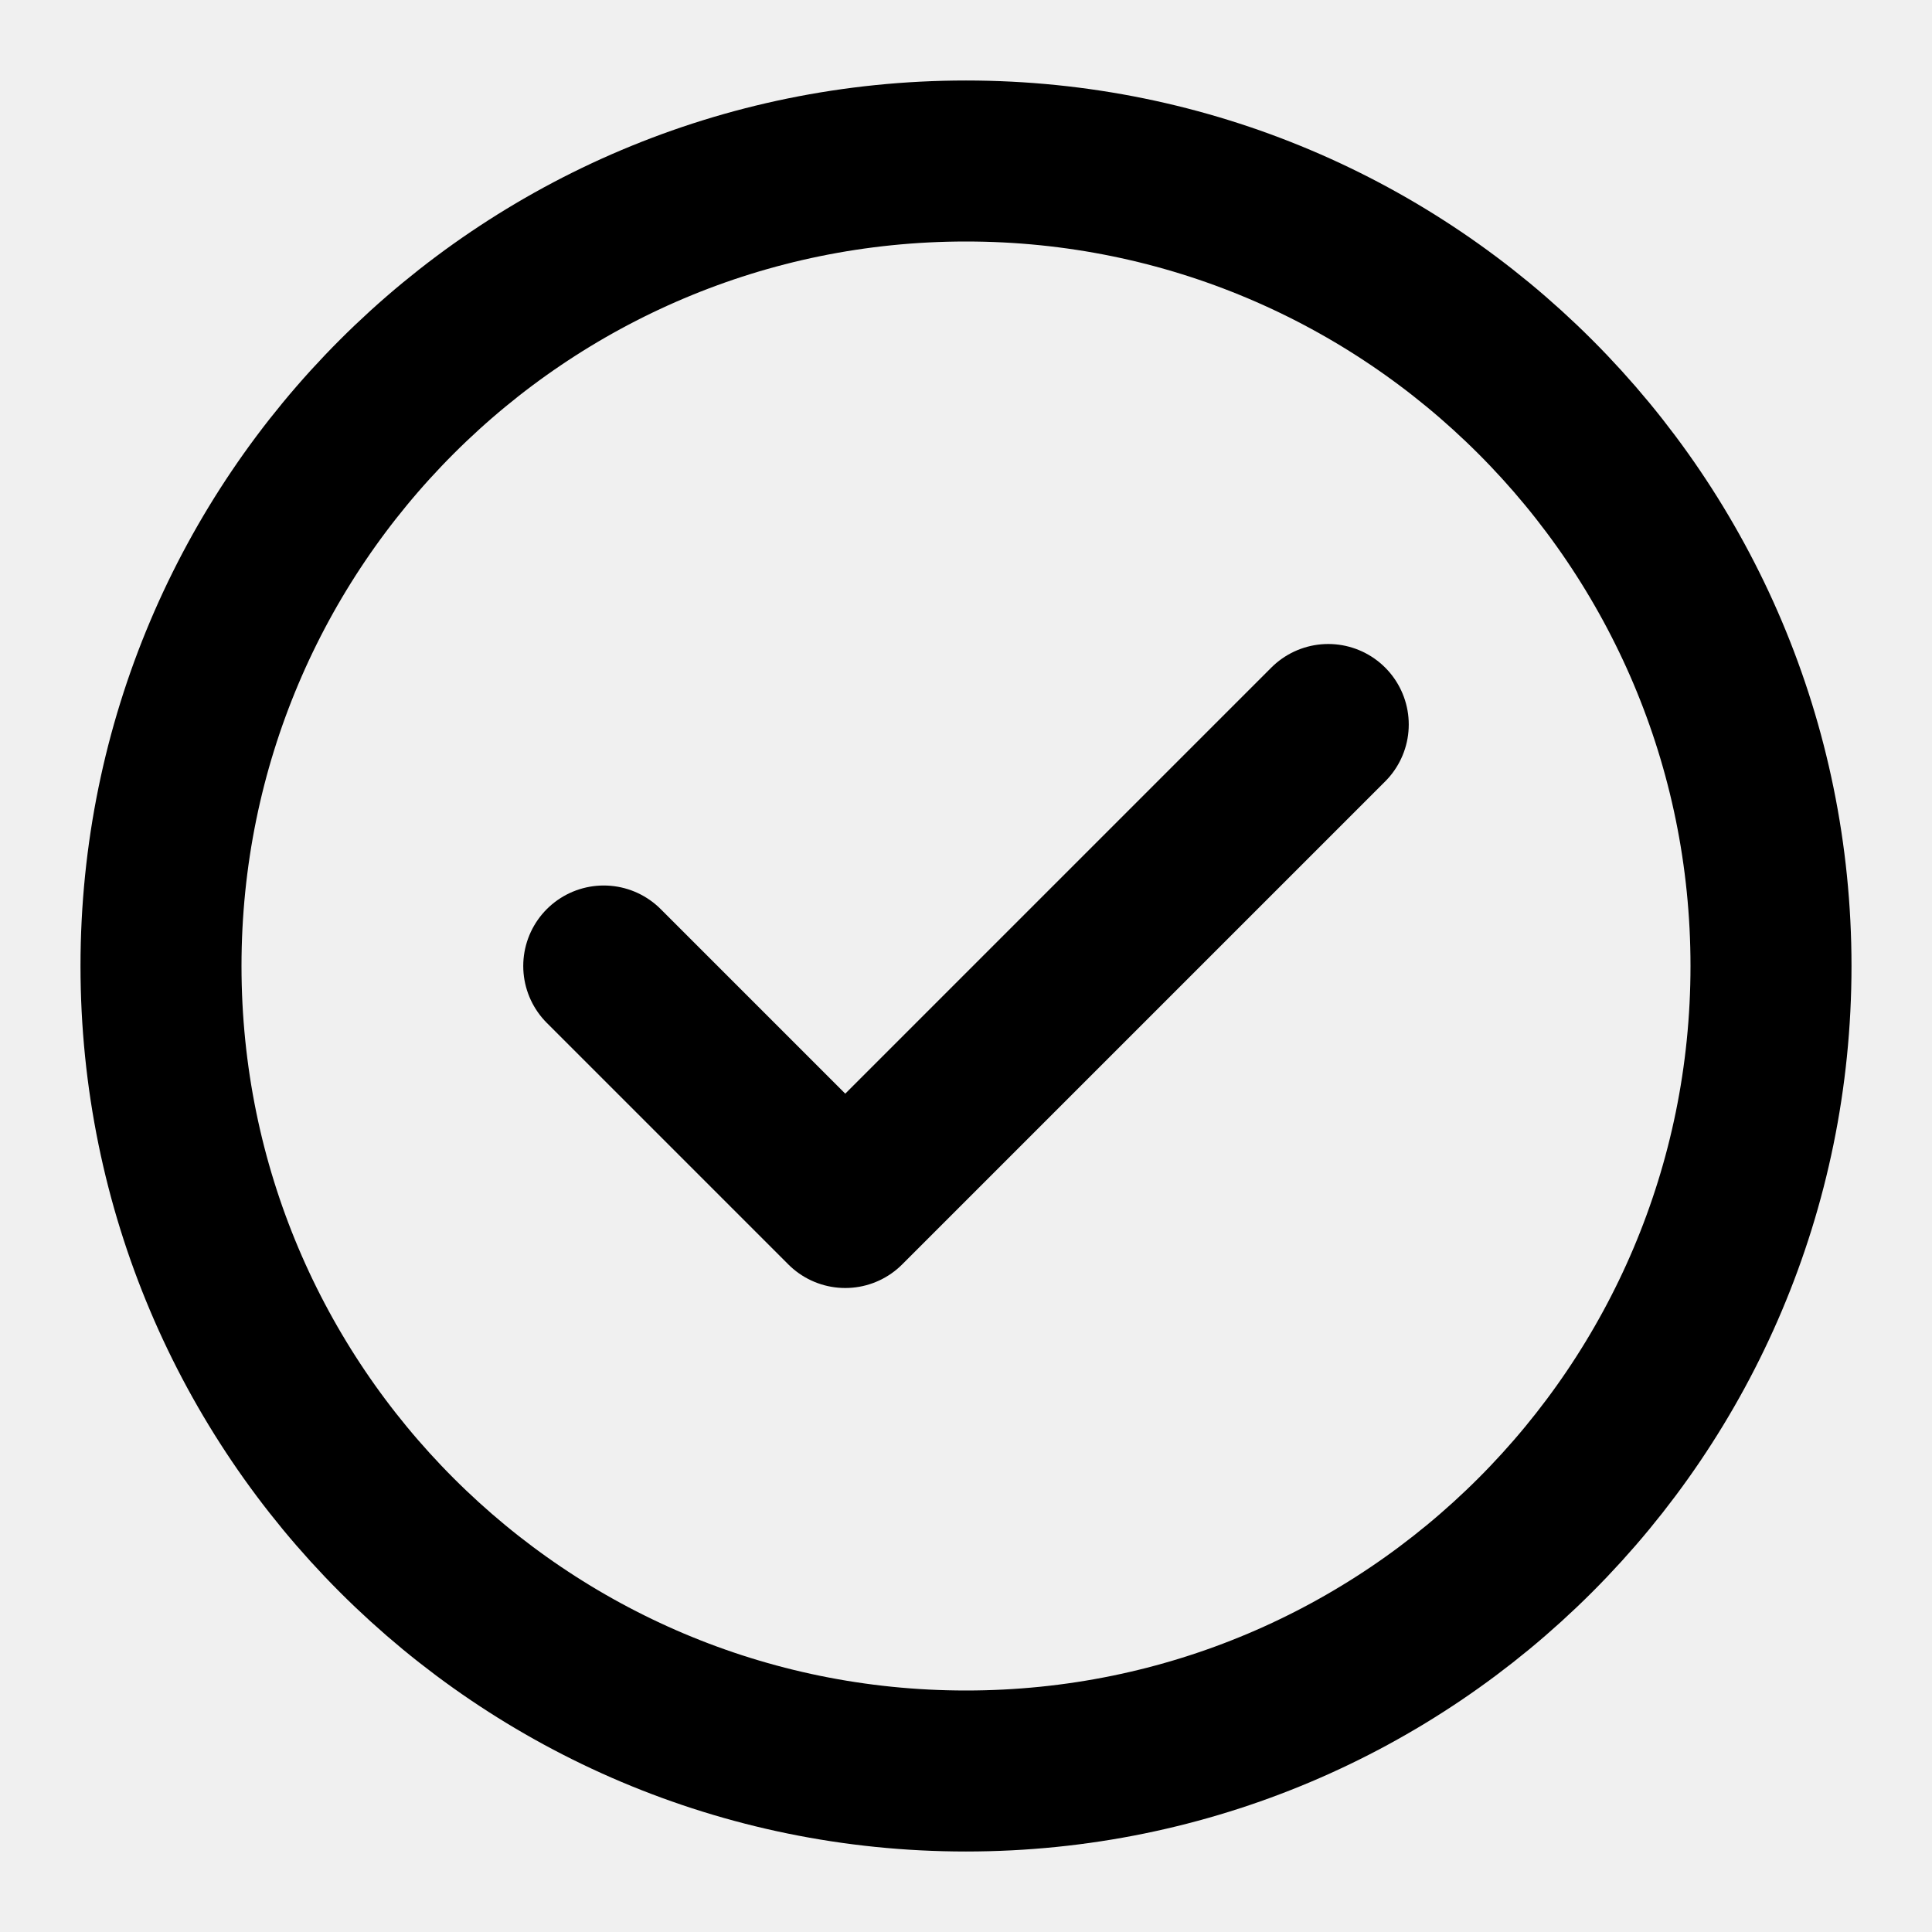
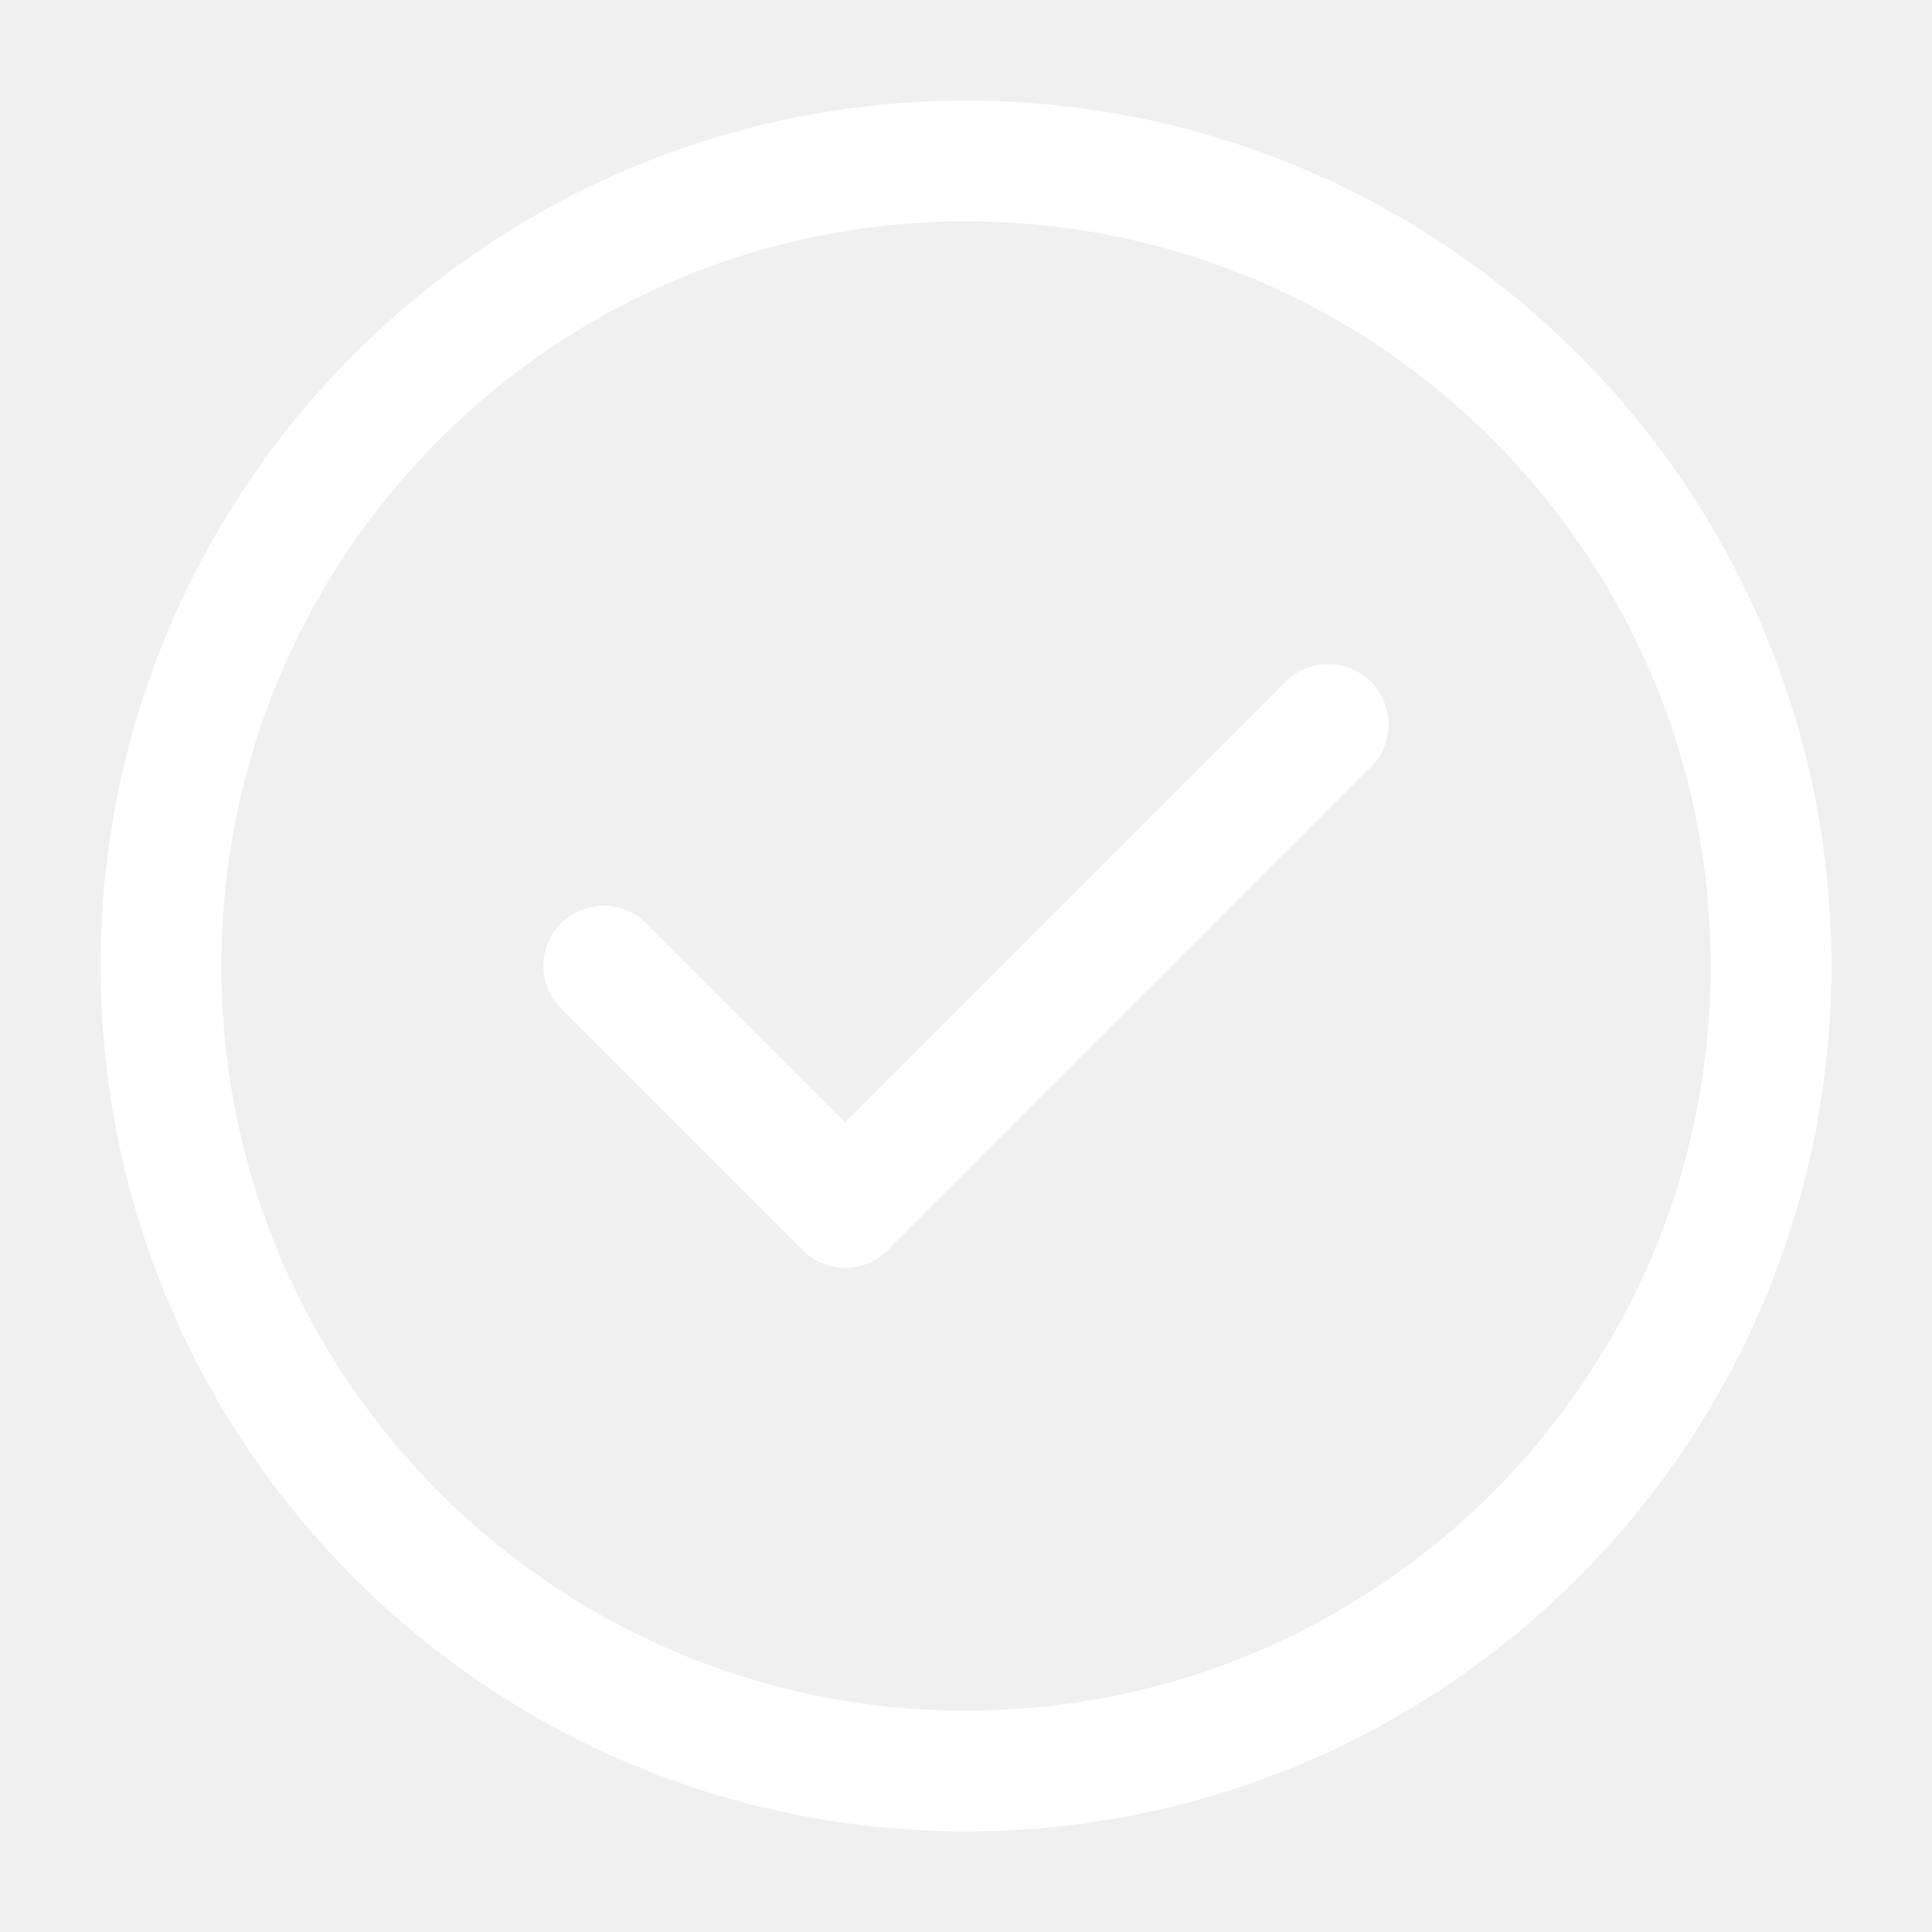
<svg xmlns="http://www.w3.org/2000/svg" width="24" height="24" viewBox="0 0 24 24" fill="none">
-   <path d="M7.5 12L10.5 15L16.5 9M22 12C22 17.523 17.523 22 12 22C6.477 22 2 17.523 2 12C2 6.477 6.477 2 12 2C17.523 2 22 6.477 22 12Z" stroke="black" stroke-width="2" stroke-linecap="round" stroke-linejoin="round" />
+   <path d="M7.5 12L10.5 15L16.5 9M22 12C22 17.523 17.523 22 12 22C6.477 22 2 17.523 2 12C2 6.477 6.477 2 12 2C17.523 2 22 6.477 22 12Z" stroke="white" stroke-width="1.5" stroke-linecap="round" stroke-linejoin="round" />
</svg>
